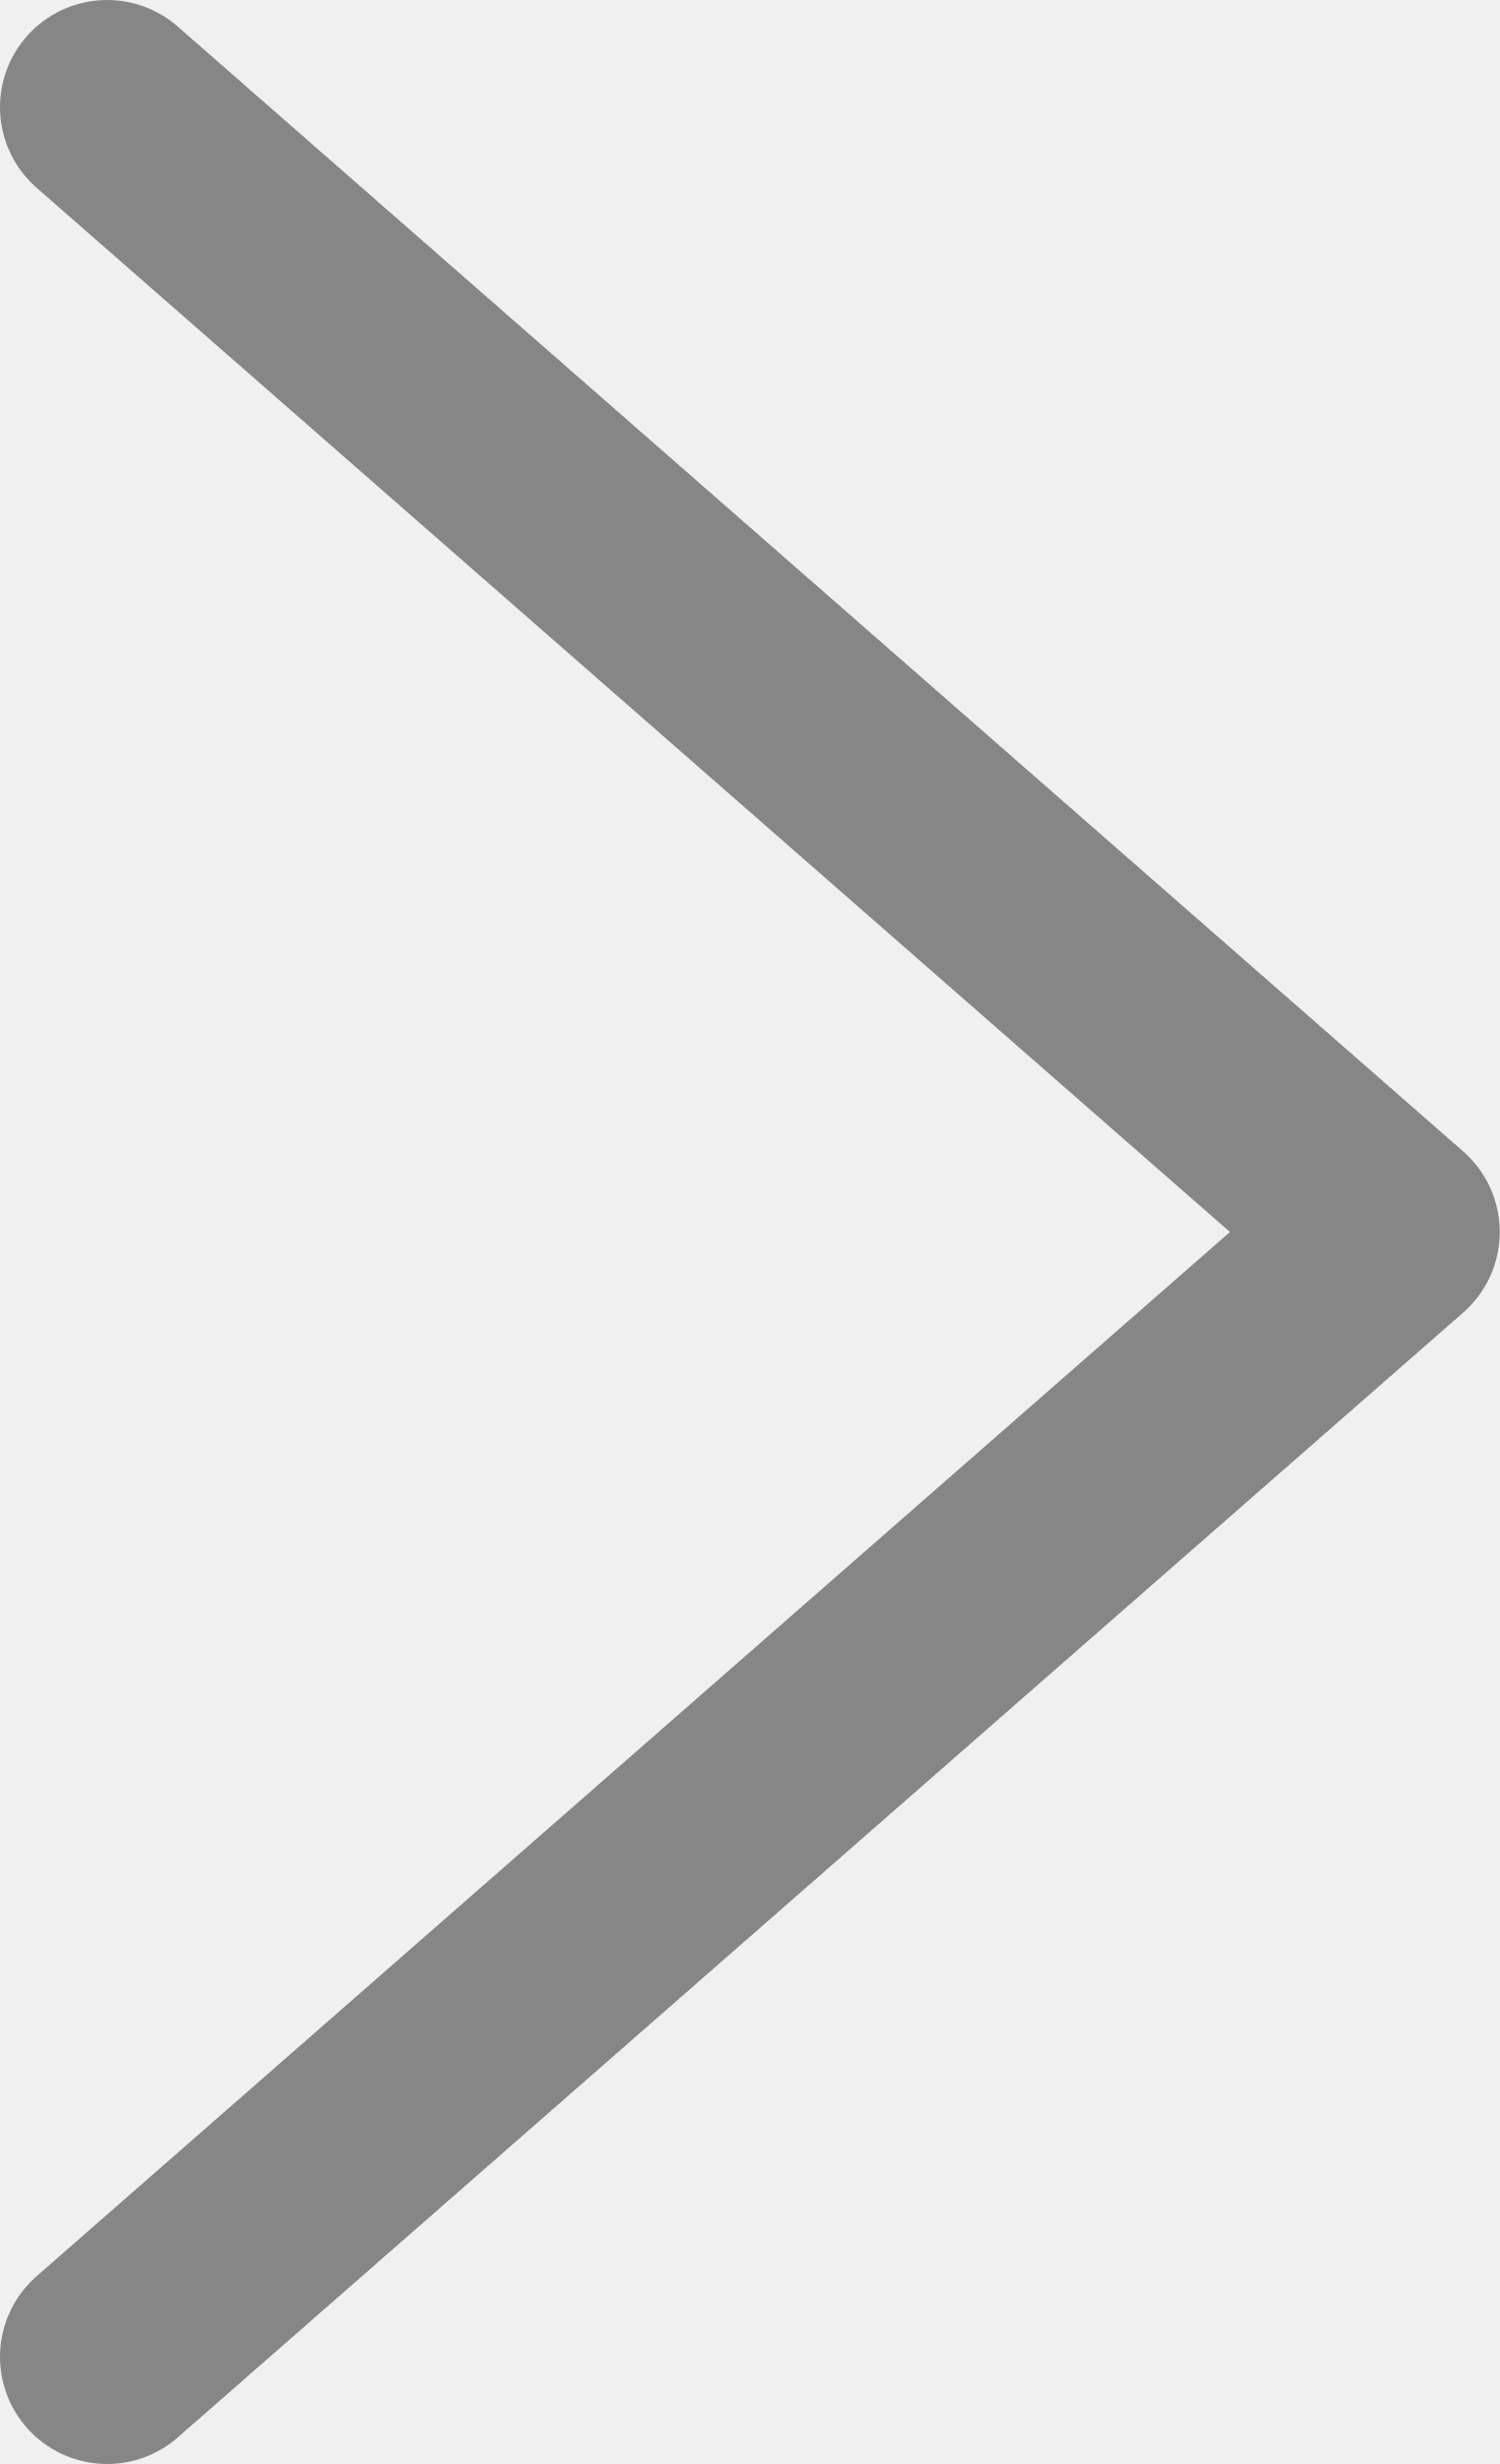
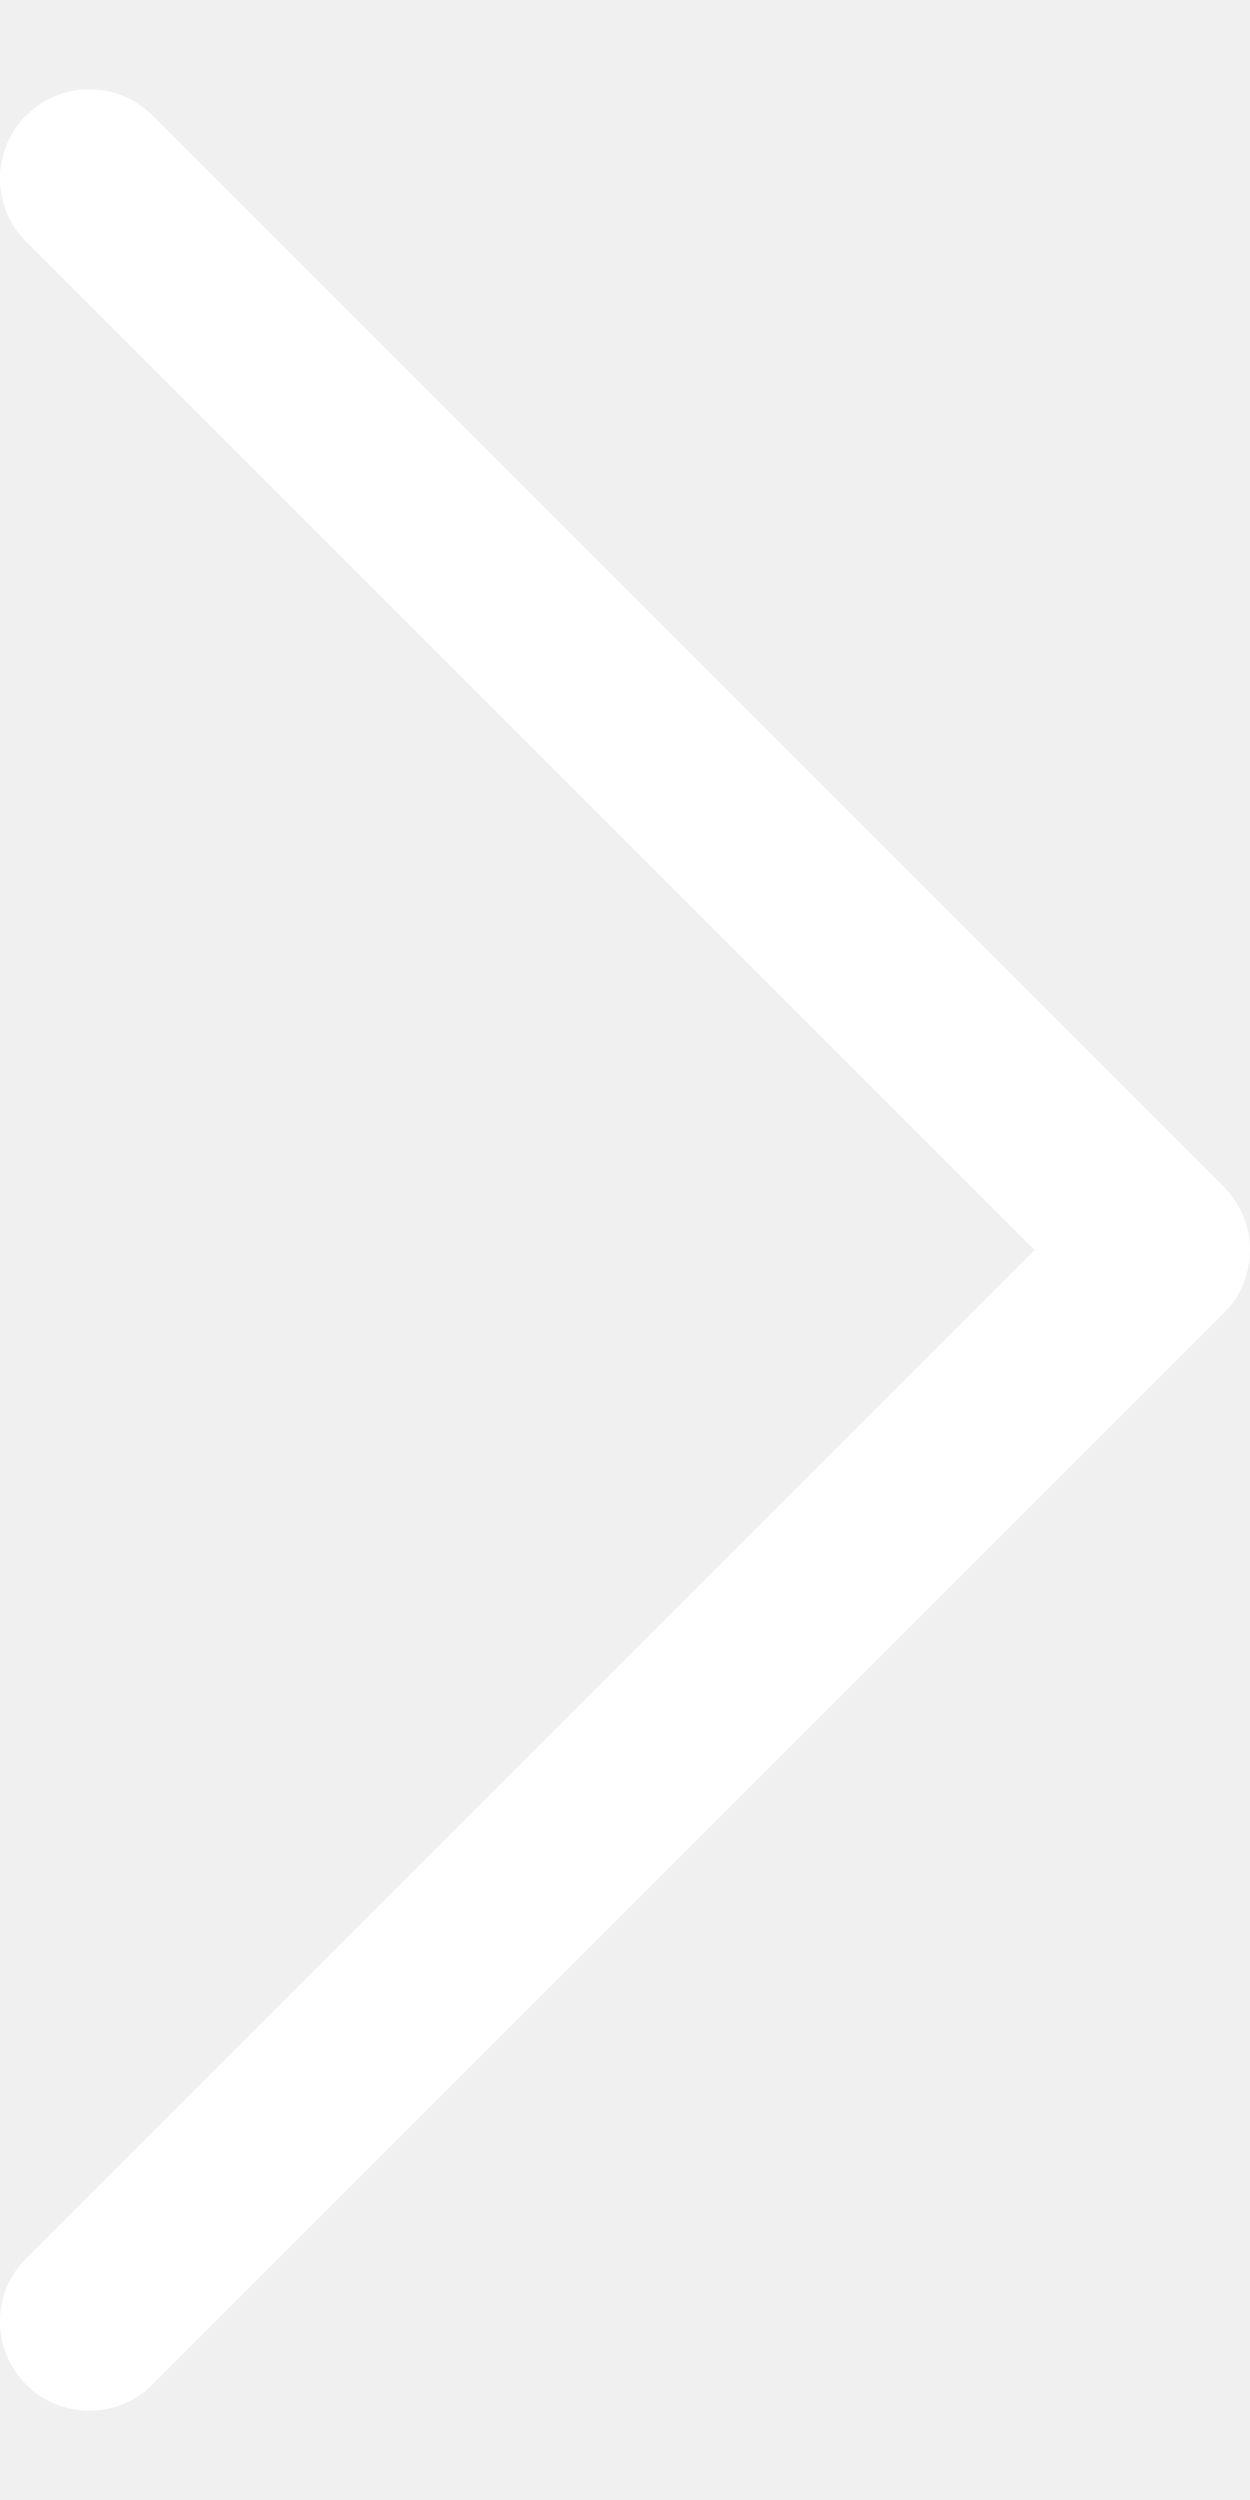
- <svg xmlns="http://www.w3.org/2000/svg" width="14" height="23" viewBox="0 0 14 23" fill="none">
-   <path d="M1 1L13 11.5L1 22" stroke="#868686" stroke-width="2" stroke-linecap="round" stroke-linejoin="round" />
+ <svg xmlns="http://www.w3.org/2000/svg" width="12" height="24" viewBox="0 0 14 26" fill="none">
+   <path d="M1 1L13 13L1 25" stroke="white" stroke-width="2" stroke-linecap="round" stroke-linejoin="round" />
</svg>
